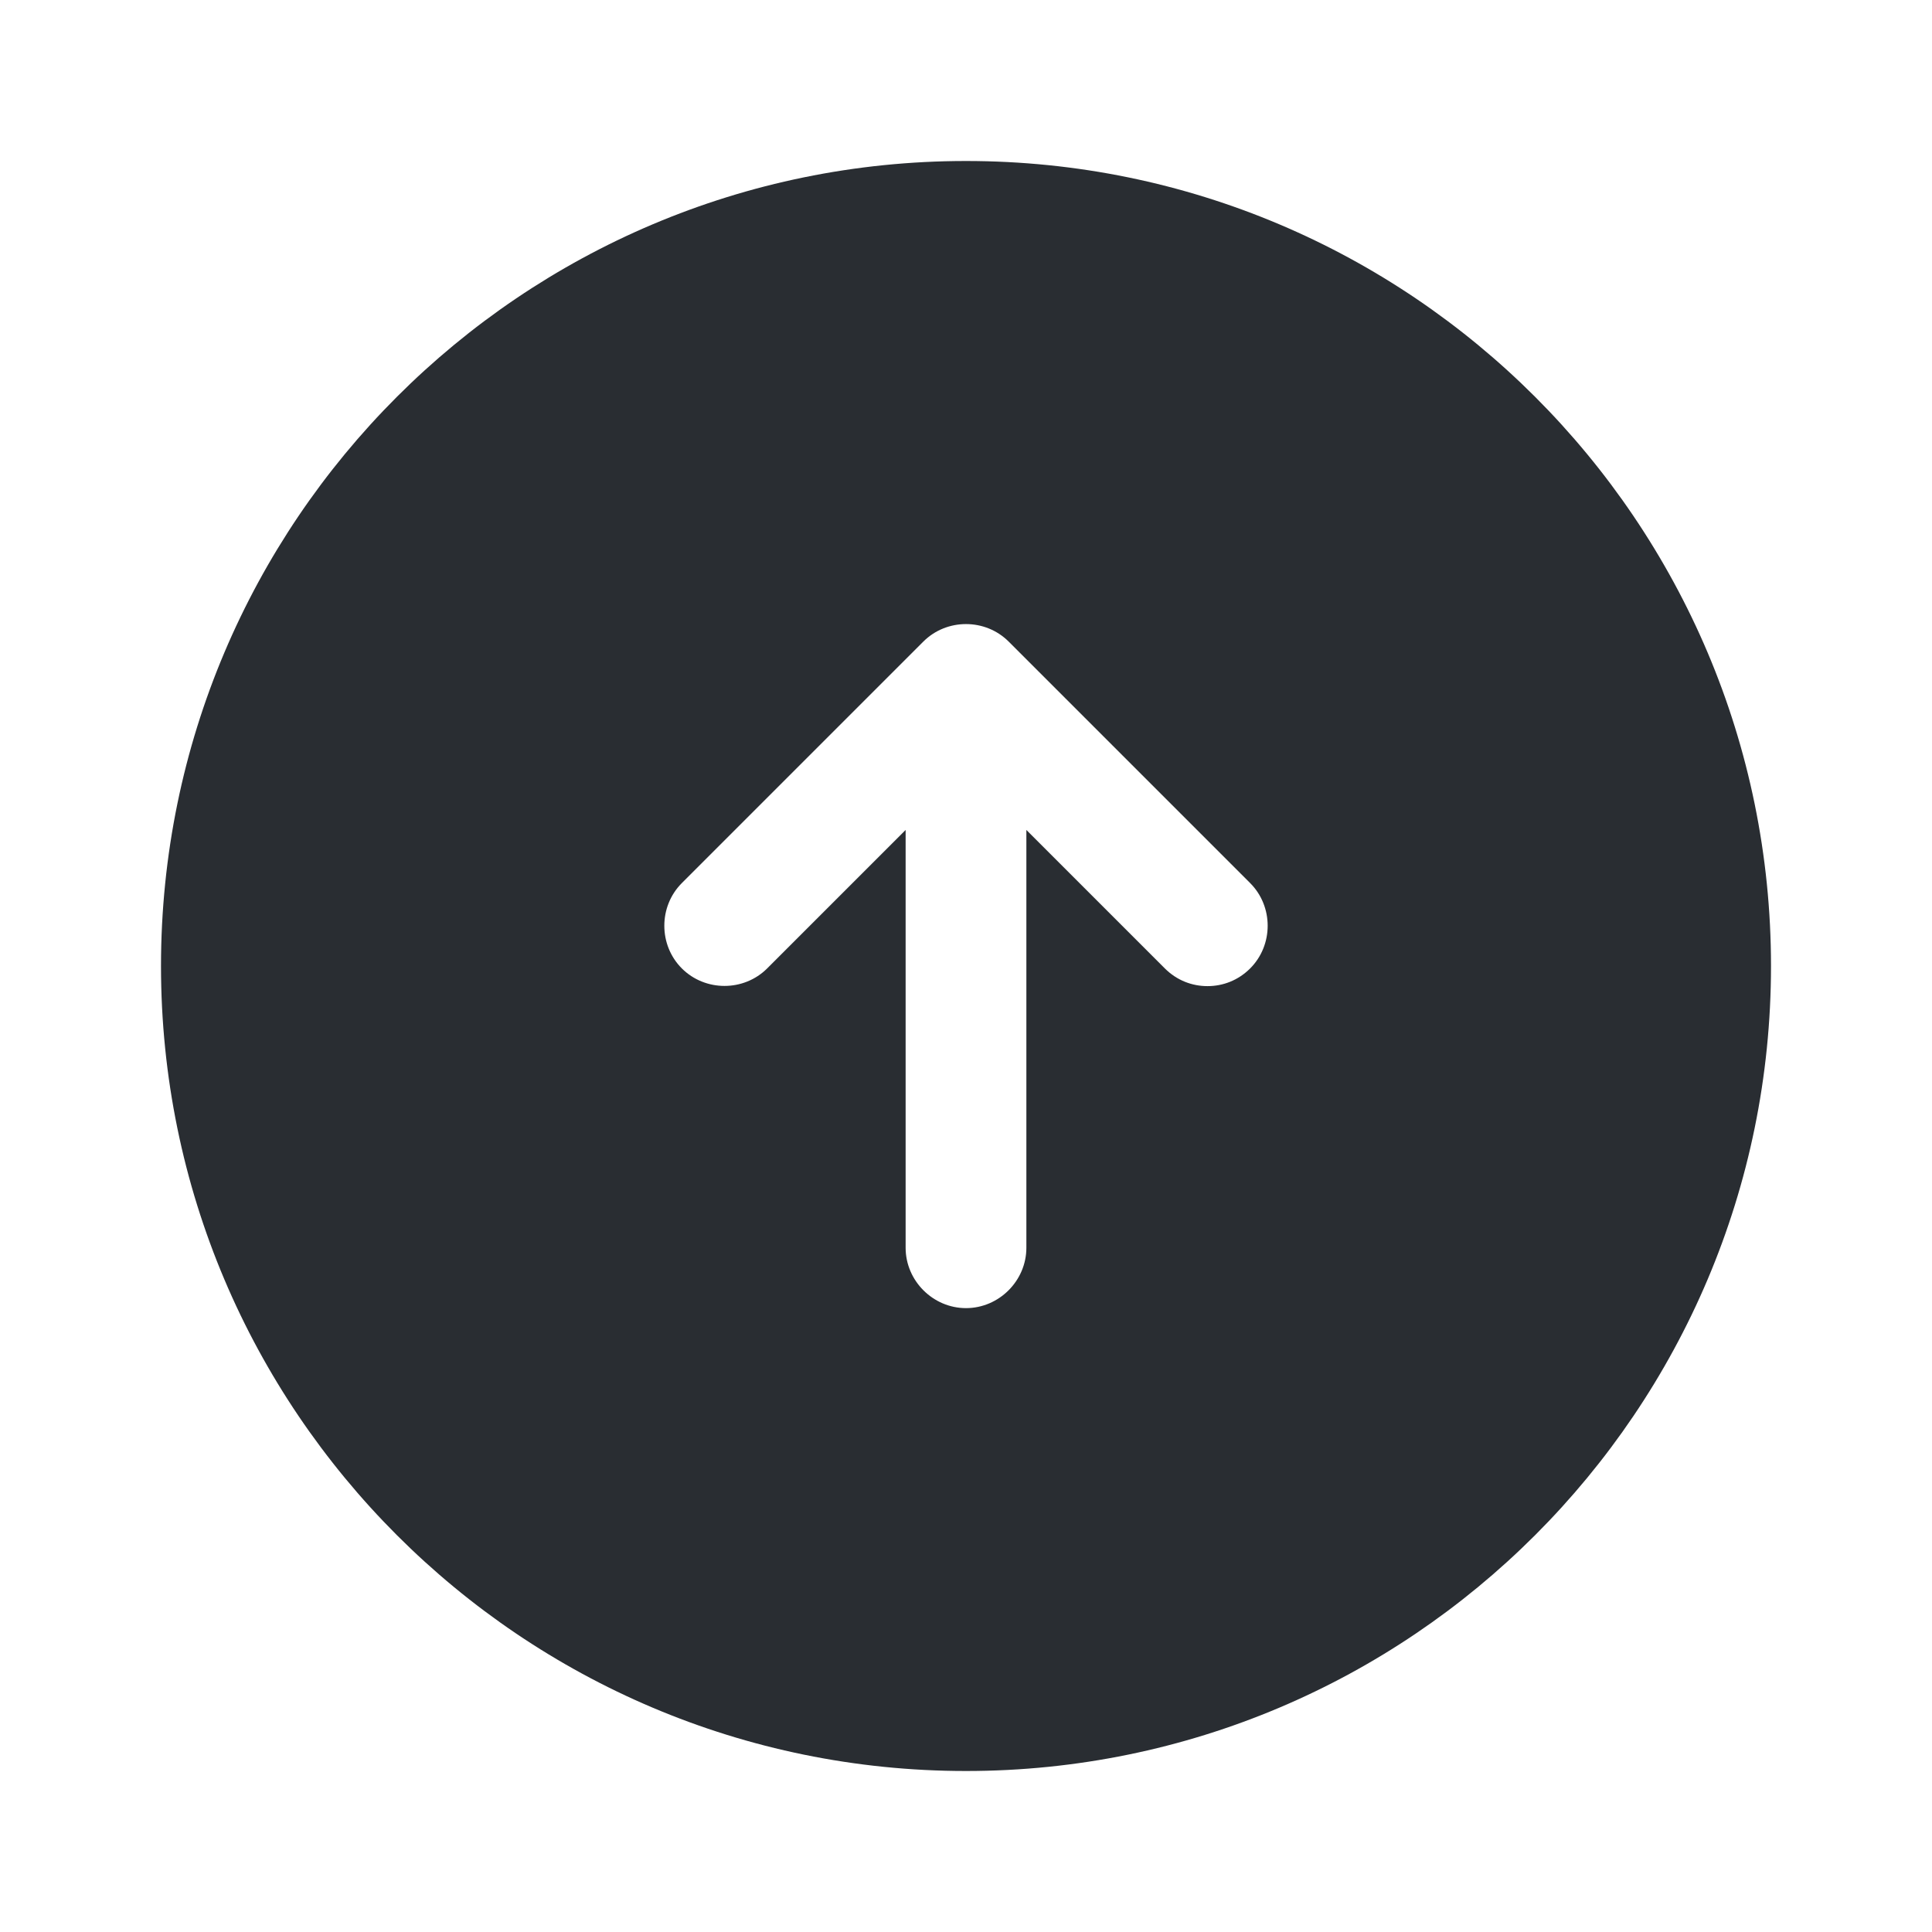
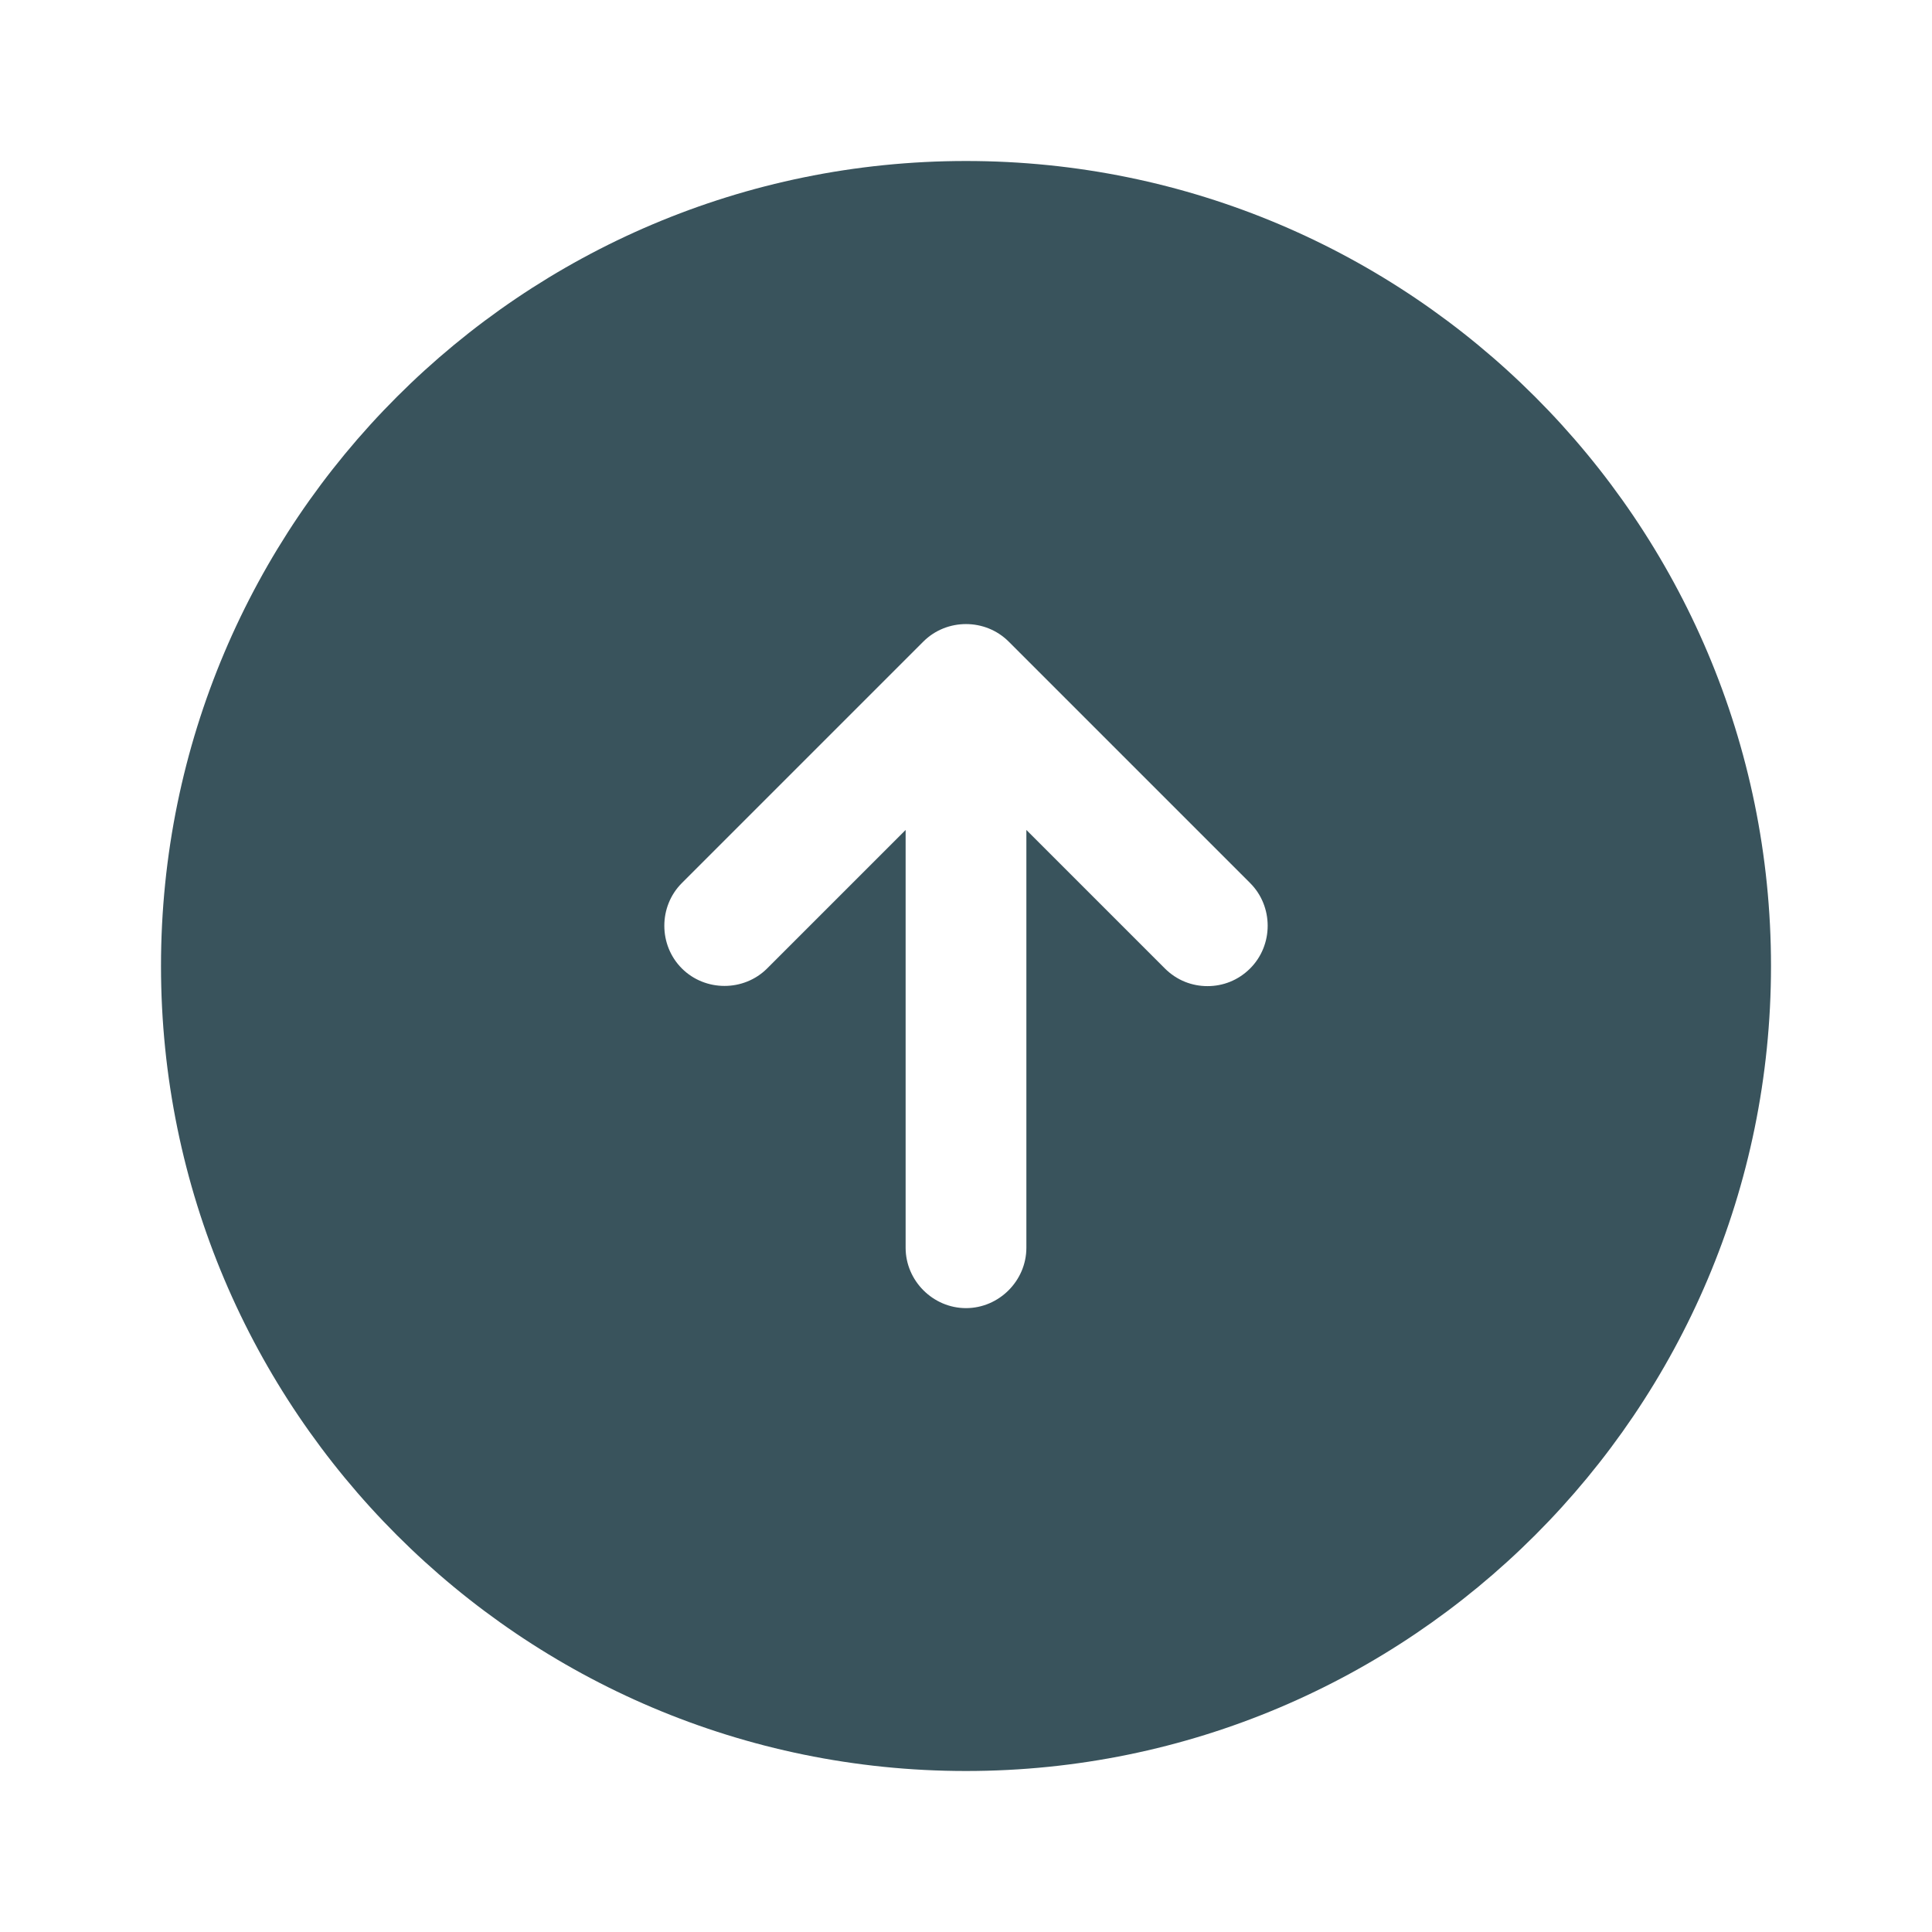
<svg xmlns="http://www.w3.org/2000/svg" width="800px" height="800px" viewBox="0 0 24 24" fill="none">
-   <path d="M12 2C6.48 2 2 6.48 2 12C2 17.52 6.48 22 12 22C17.52 22 22 17.52 22 12C22 6.48 17.52 2 12 2ZM15.53 12.03C15.38 12.18 15.19 12.25 15 12.25C14.81 12.25 14.62 12.18 14.47 12.03L12.75 10.31V15.5C12.75 15.91 12.41 16.25 12 16.25C11.59 16.25 11.25 15.91 11.25 15.5V10.31L9.53 12.03C9.24 12.32 8.76 12.32 8.47 12.03C8.18 11.74 8.18 11.26 8.47 10.97L11.47 7.97C11.76 7.68 12.24 7.68 12.53 7.97L15.53 10.97C15.82 11.26 15.82 11.74 15.53 12.03Z" fill="#292D32" />
+   <path d="M12 2C6.48 2 2 6.48 2 12C2 17.52 6.48 22 12 22C17.52 22 22 17.52 22 12C22 6.48 17.52 2 12 2ZM15.53 12.03C15.38 12.18 15.19 12.25 15 12.25C14.81 12.25 14.62 12.18 14.47 12.03L12.75 10.31V15.5C12.75 15.91 12.41 16.25 12 16.25C11.59 16.25 11.25 15.91 11.25 15.5V10.31L9.53 12.03C9.24 12.32 8.76 12.32 8.47 12.03C8.18 11.74 8.18 11.26 8.47 10.97L11.47 7.97C11.76 7.68 12.24 7.68 12.53 7.97L15.53 10.97C15.82 11.26 15.82 11.74 15.53 12.03Z" fill="#39535C" />
</svg>
